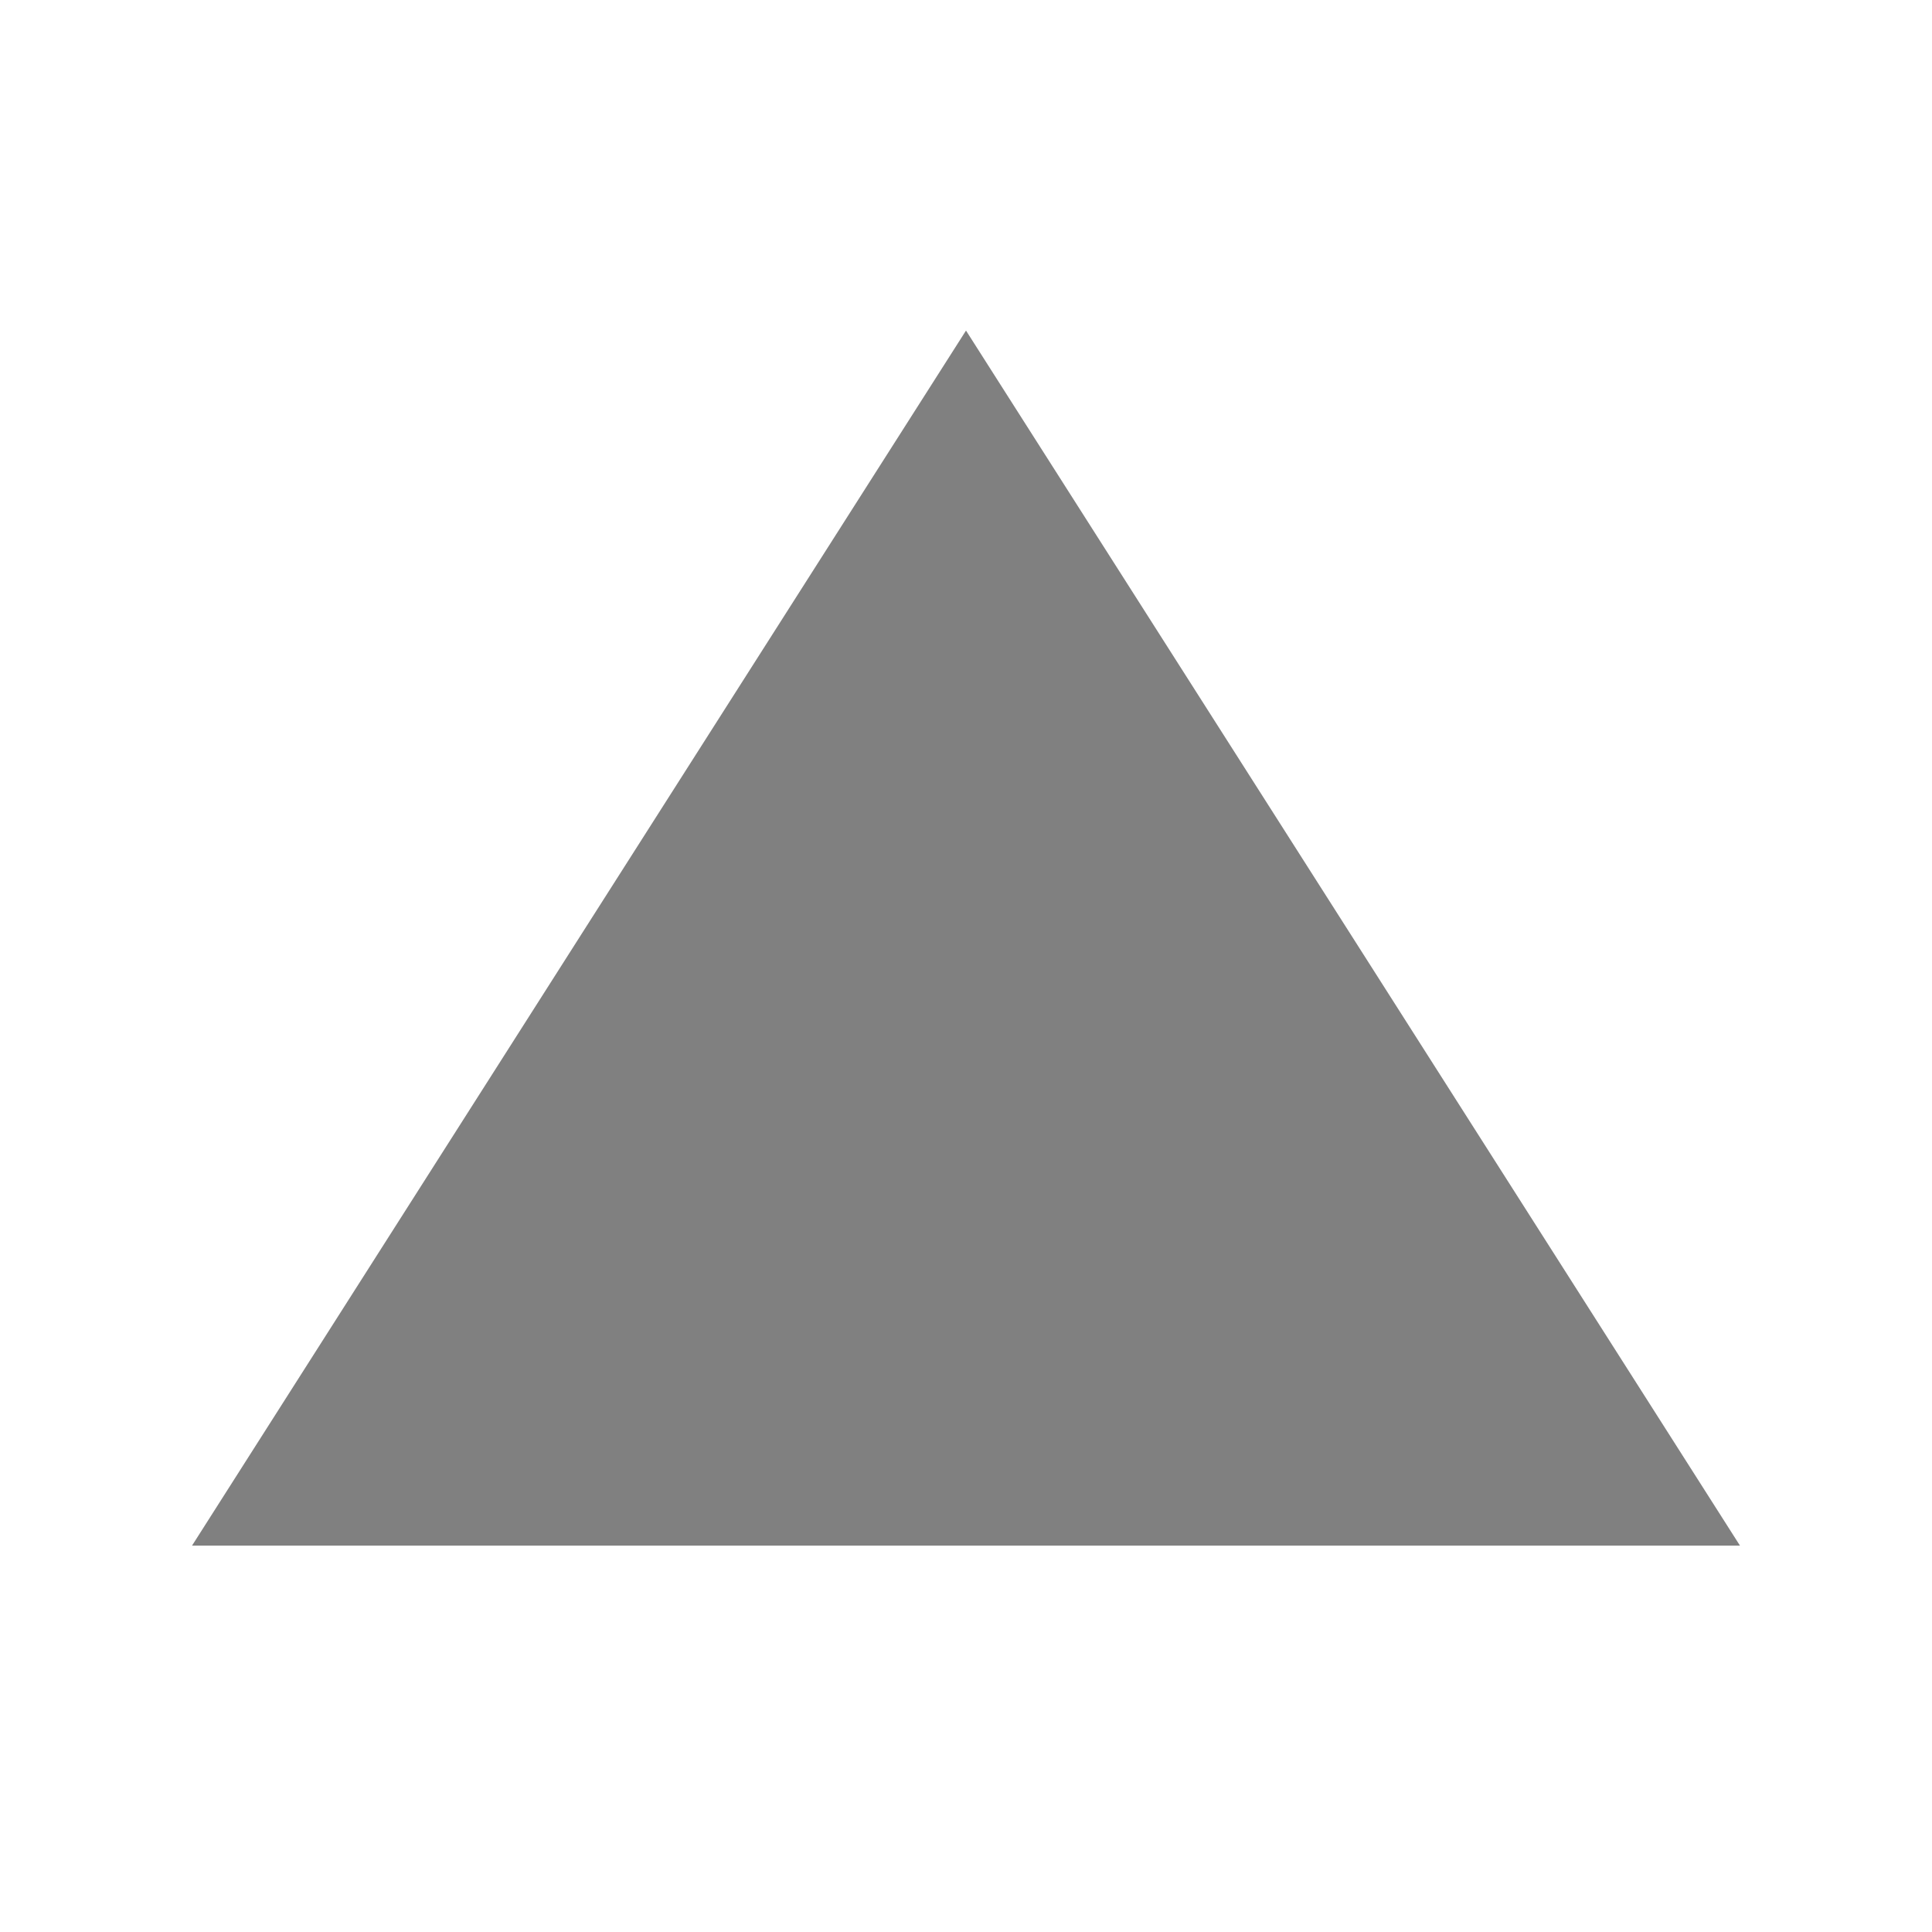
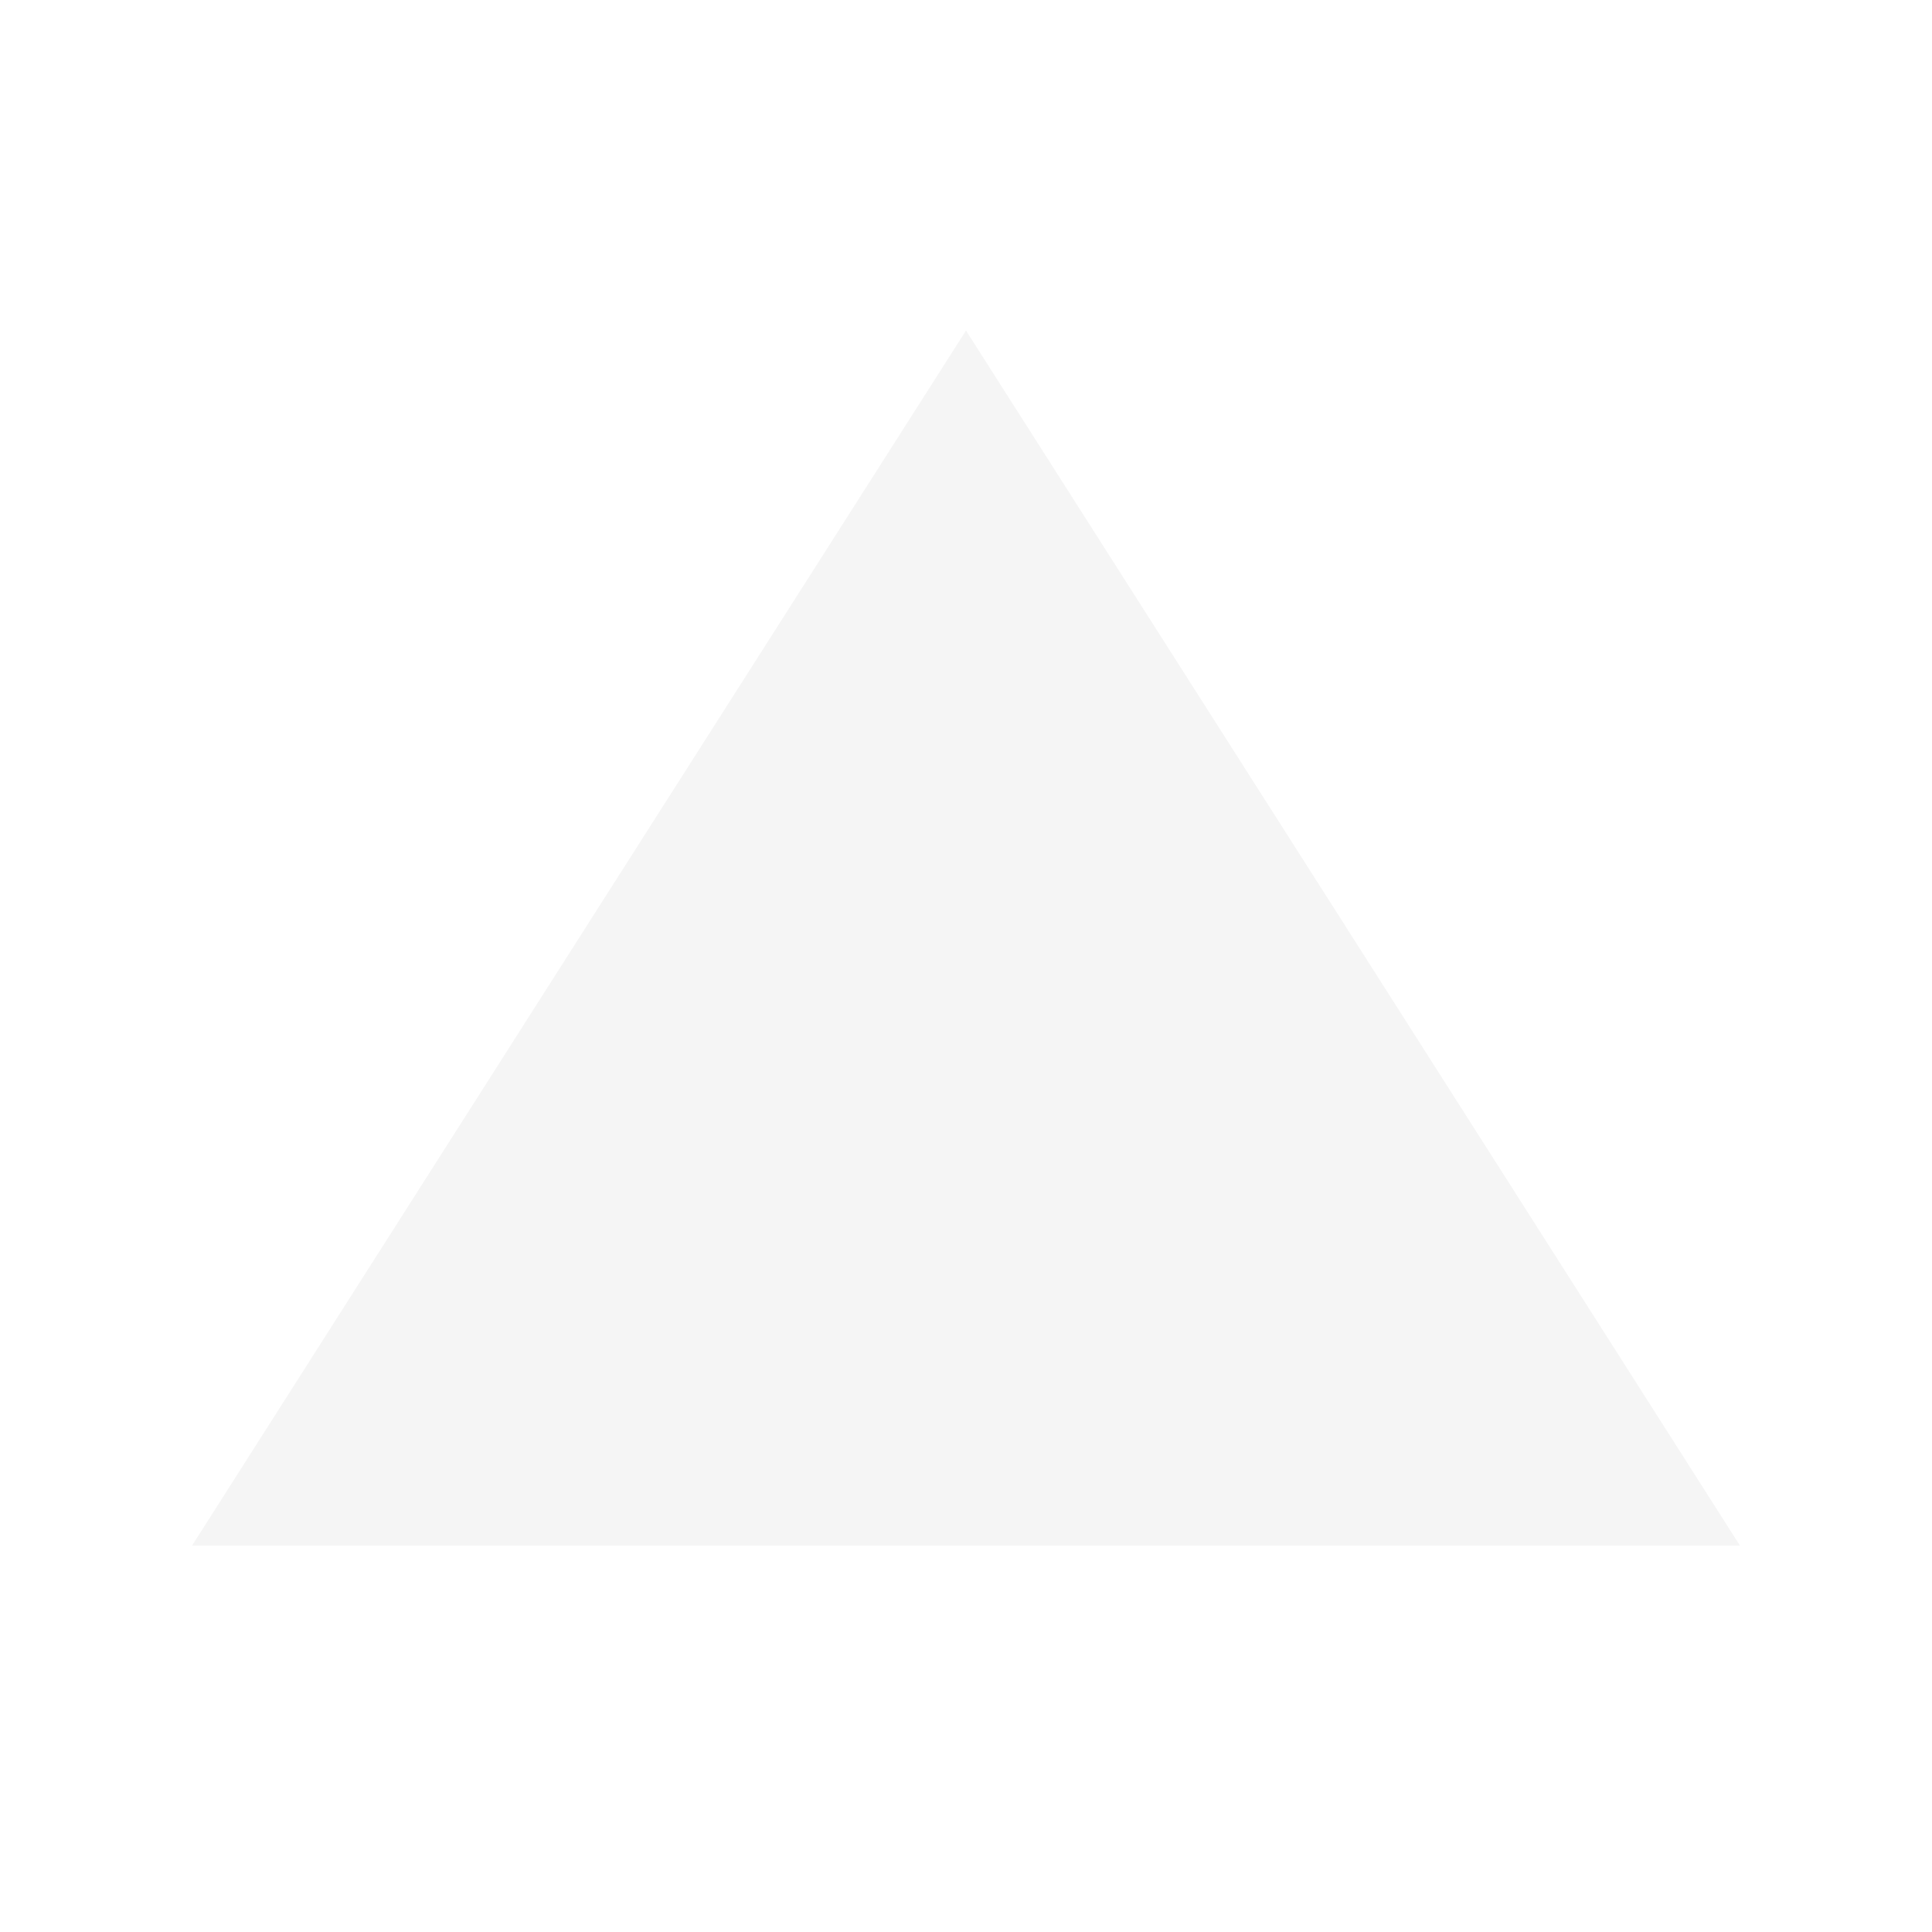
<svg xmlns="http://www.w3.org/2000/svg" version="1.1" id="Layer_1" x="0px" y="0px" width="10px" height="10px" viewBox="0 0 10 10" enable-background="new 0 0 10 10" xml:space="preserve">
-   <polygon fill="#808080" points="5,1.711 7.003,4.855 9.006,8 5,8 0.994,8 2.997,4.855 " />
+   <polygon fill="#F5F5F5" points="5,1.711 7.003,4.855 9.006,8 5,8 0.994,8 2.997,4.855 " />
</svg>
